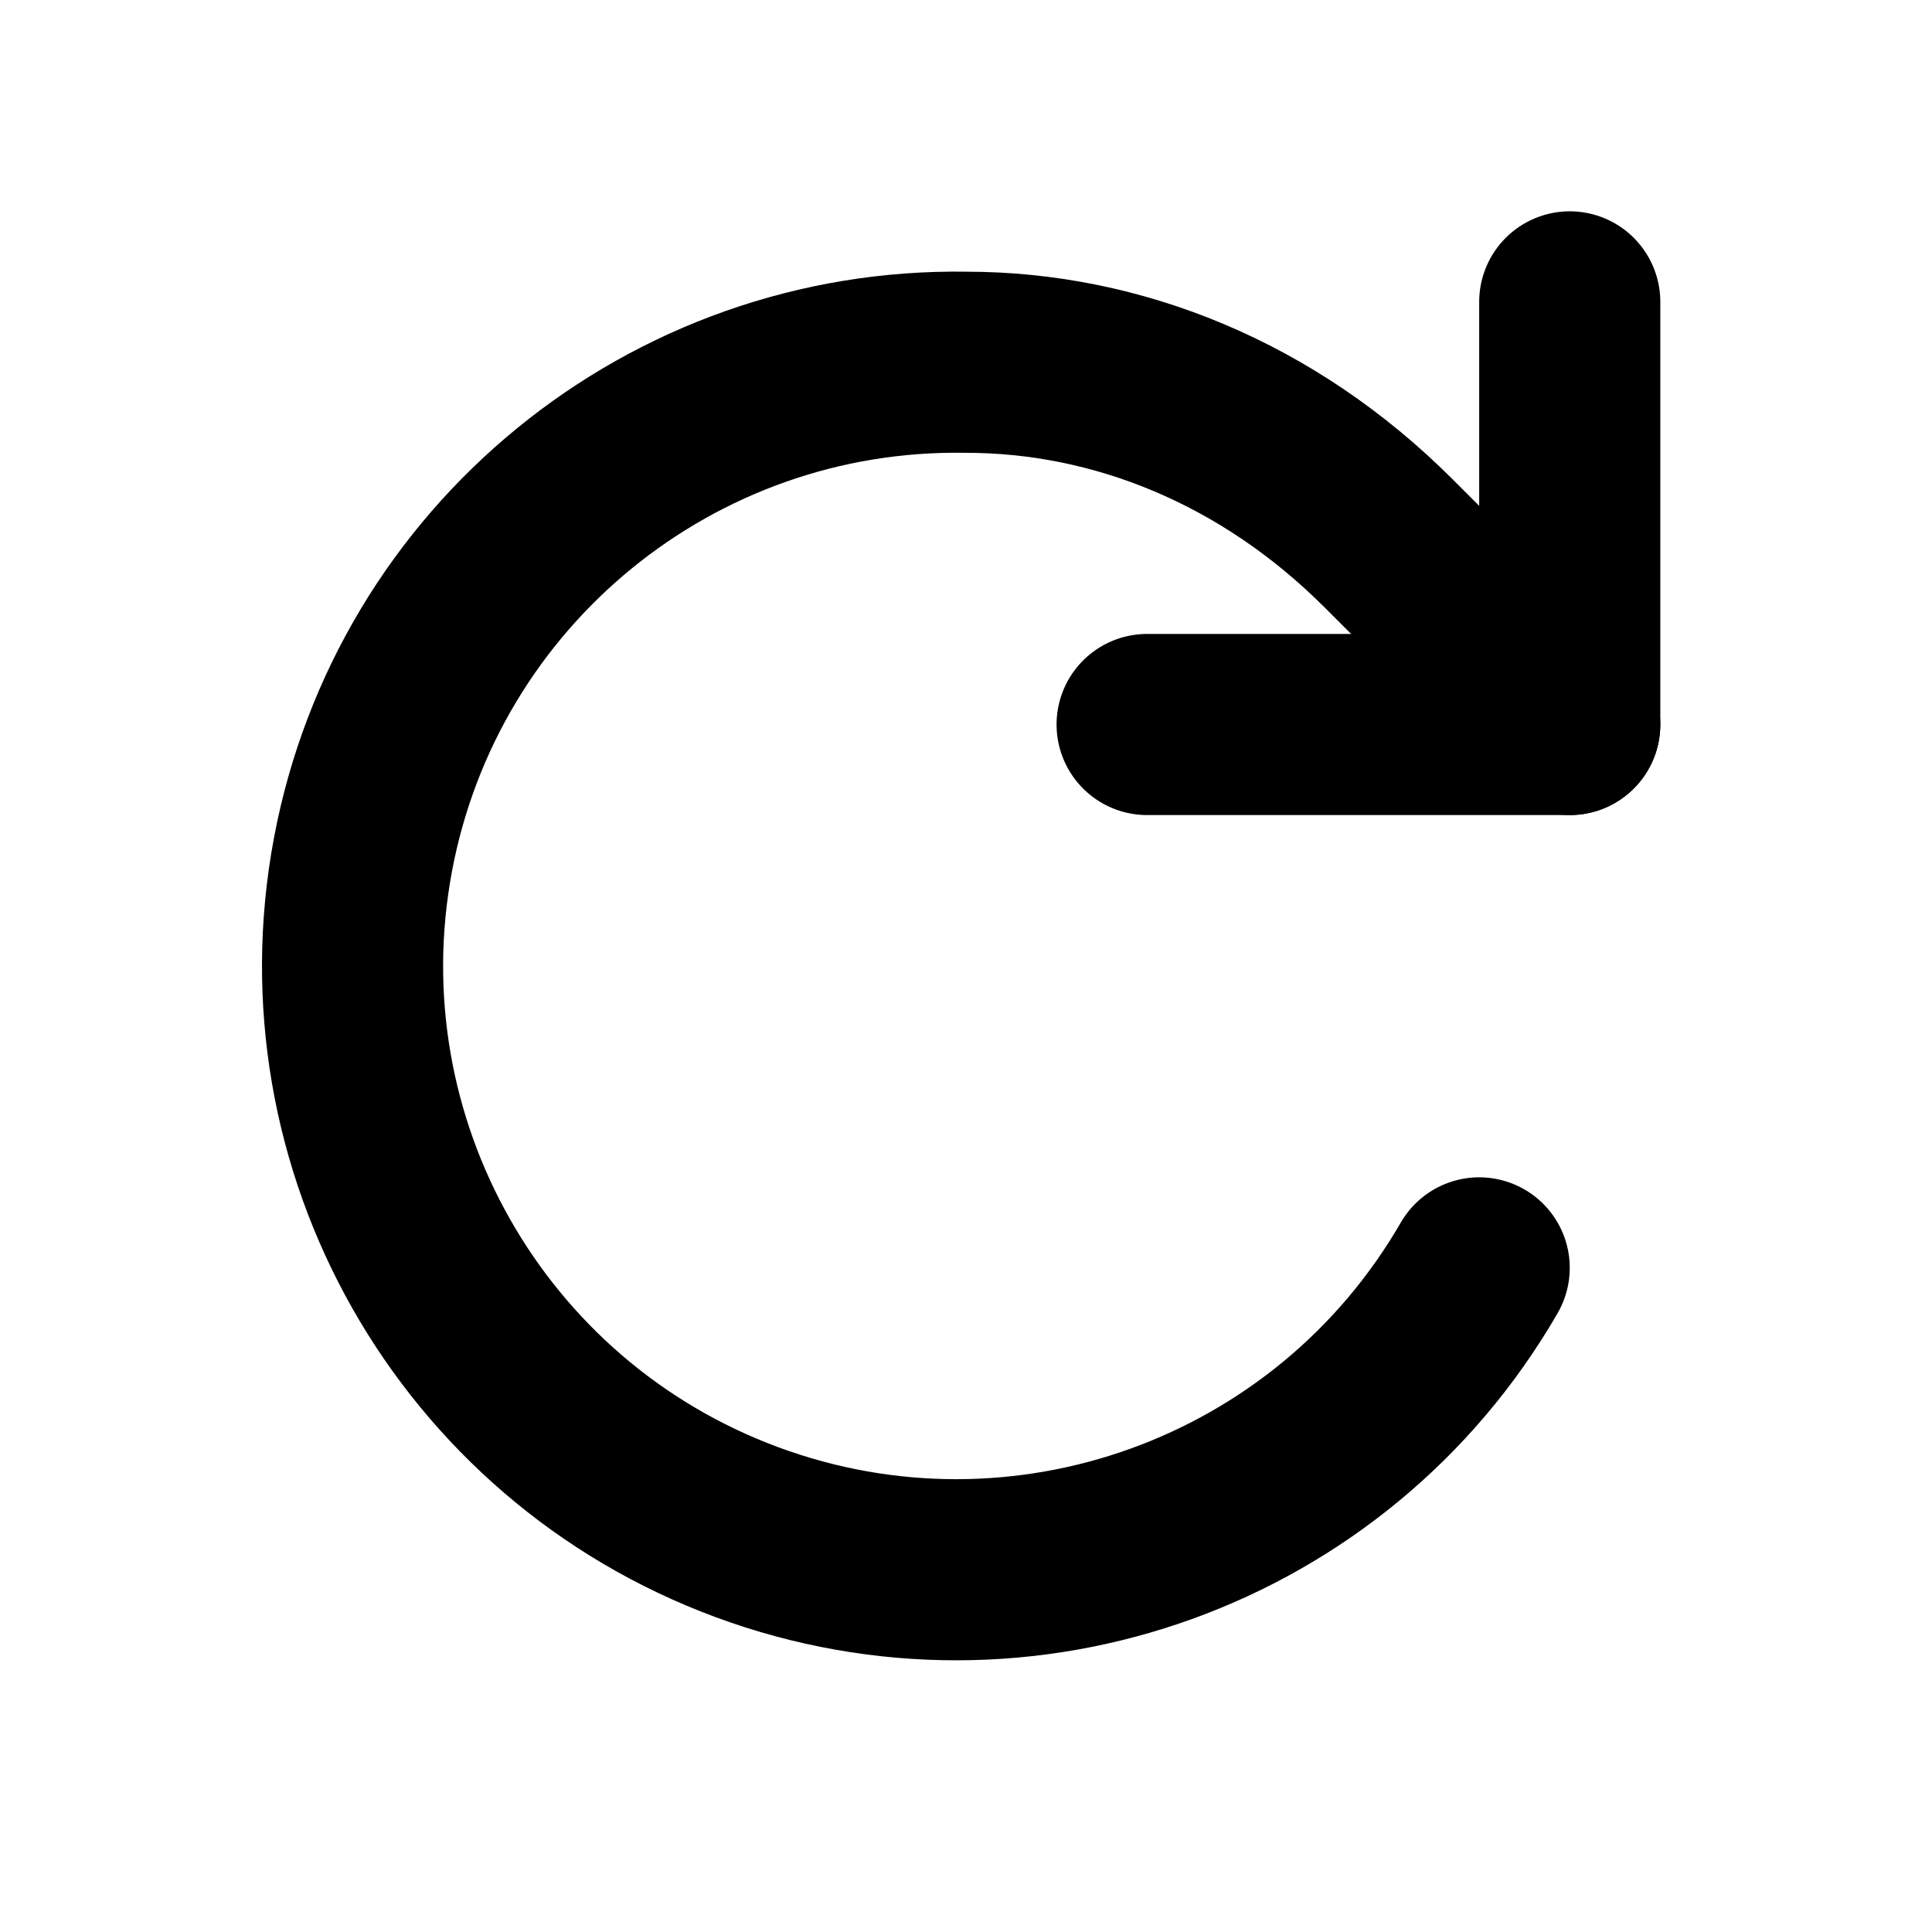
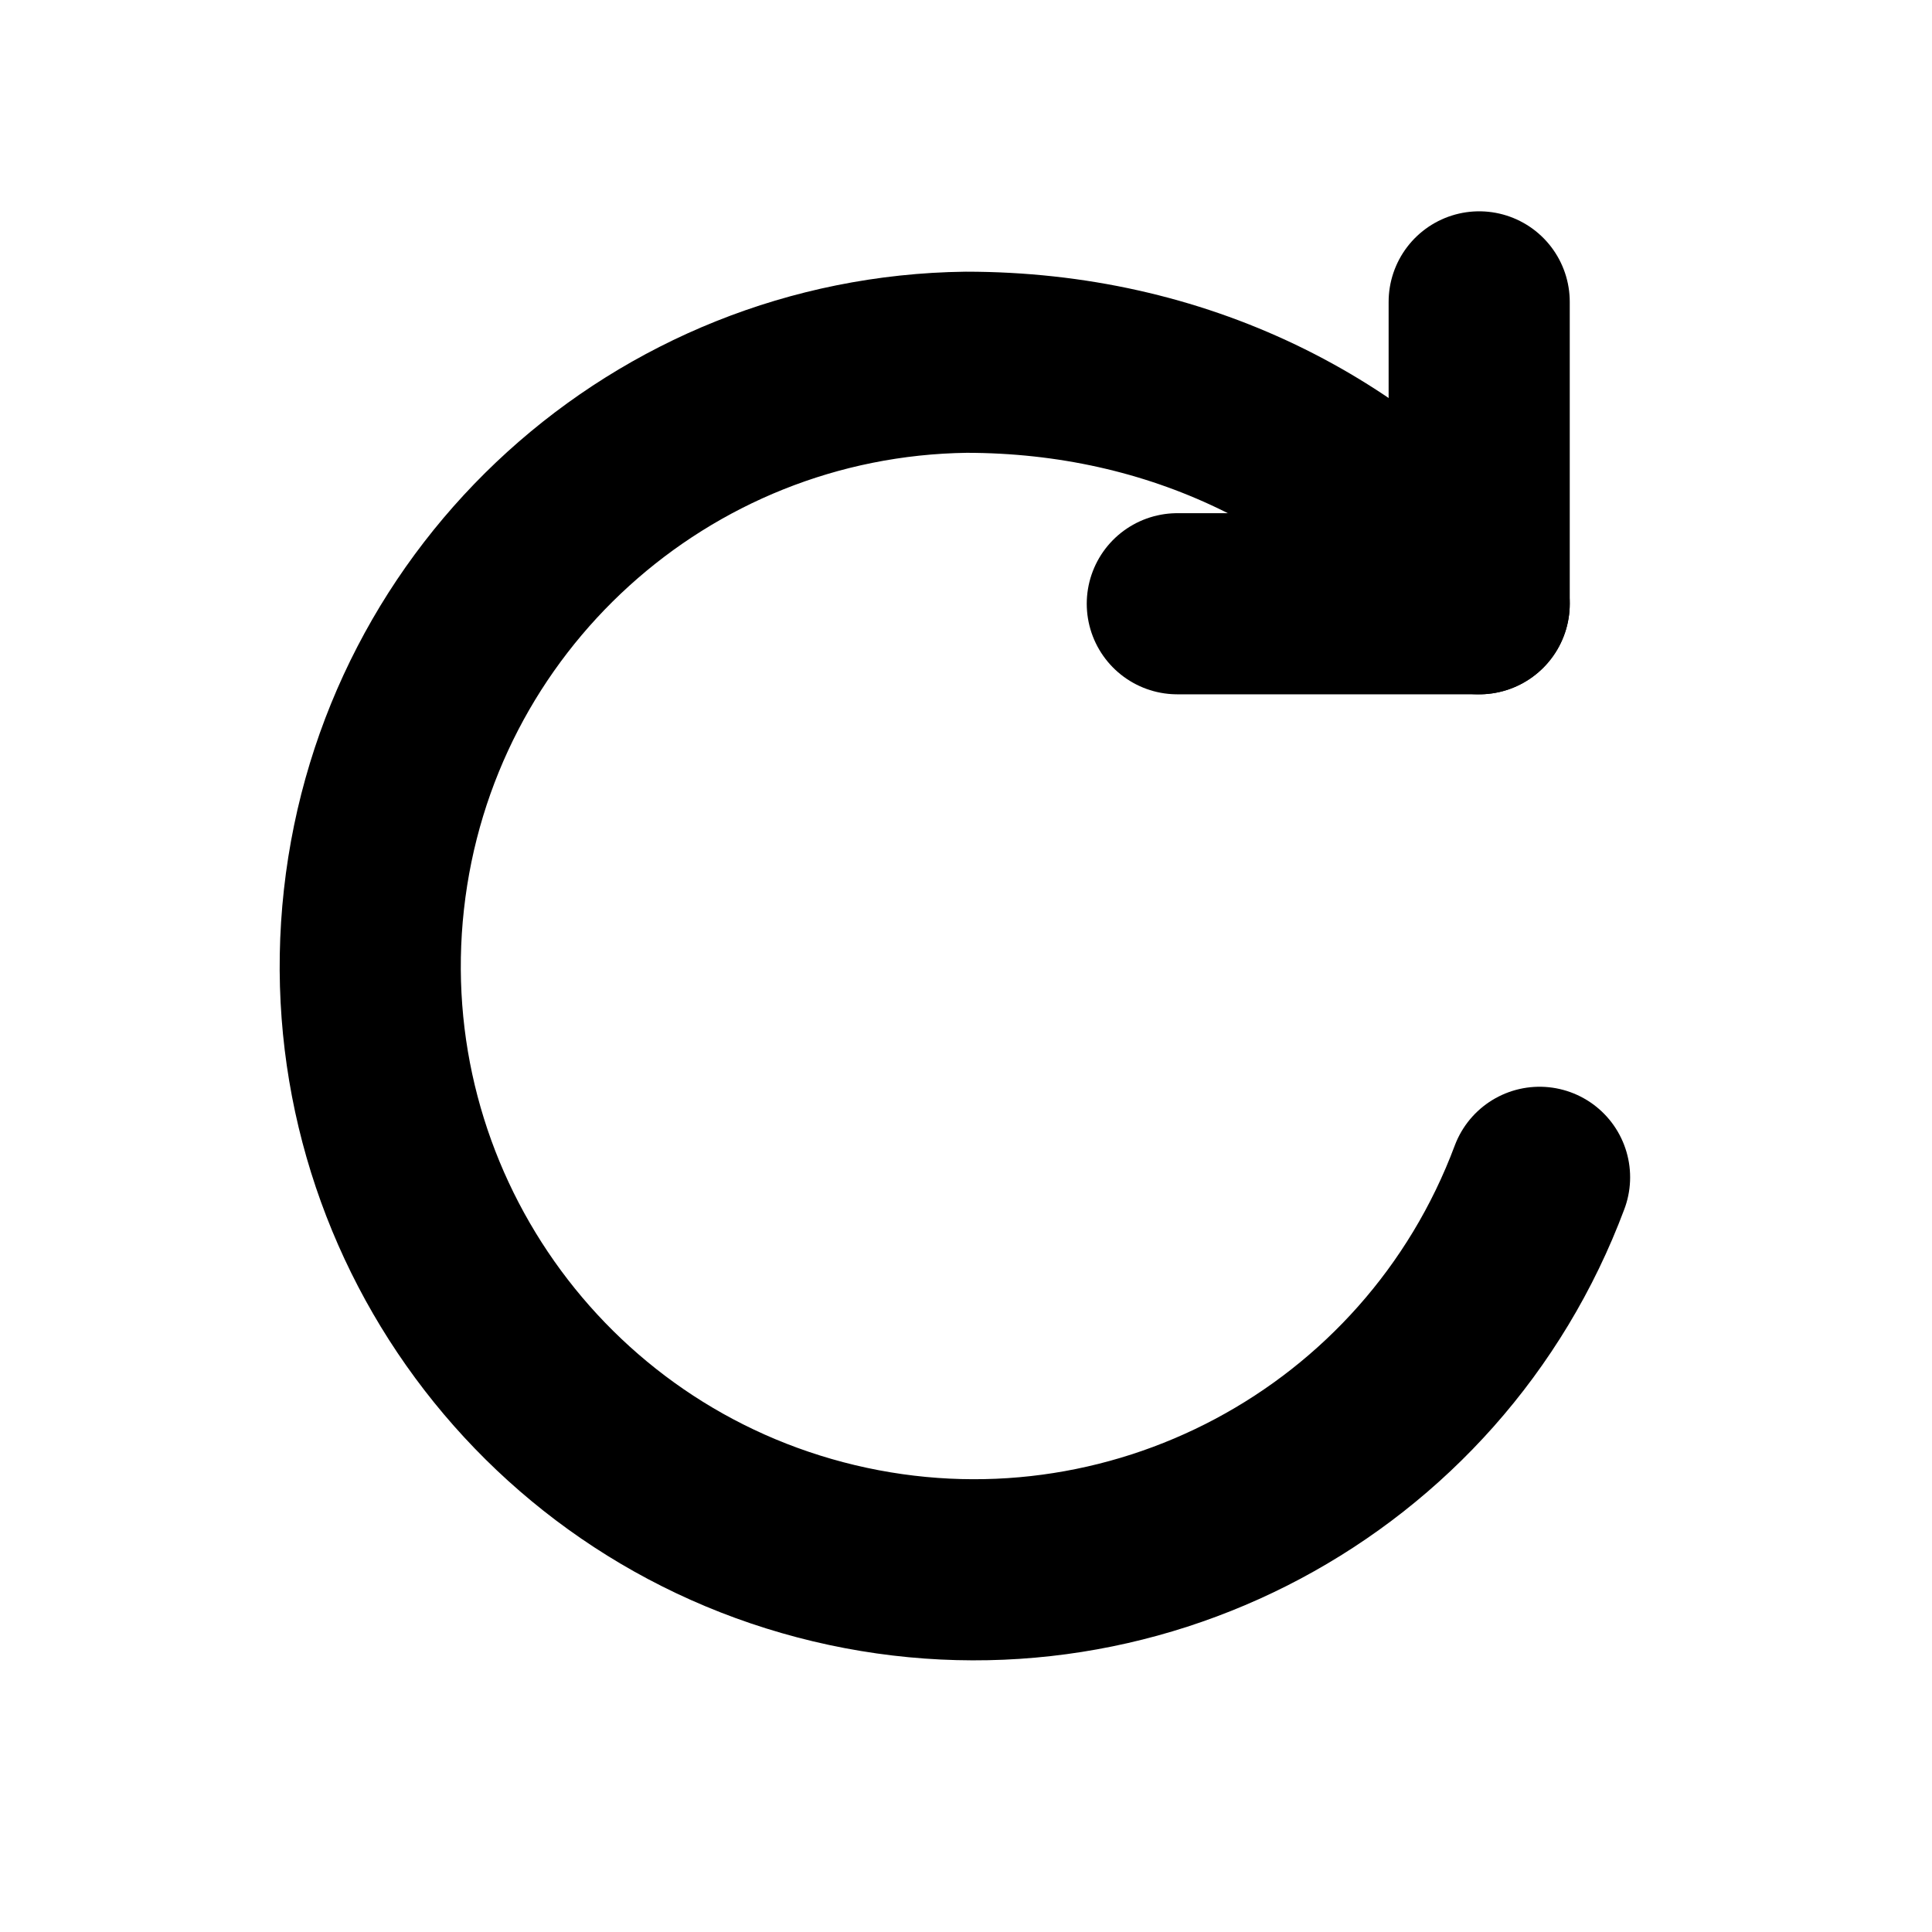
<svg xmlns="http://www.w3.org/2000/svg" viewBox="0 0 16 16" fill="none" stroke="currentColor" stroke-width="1.5" stroke-linecap="round" stroke-linejoin="round">
-   <path d="M12.25 10.5A5 5 0 1 1 8 3c1.25 0 2.5.5 3.5 1.5L13 6" />
-   <path d="M13 2.5V6H9.5" />
+   <path d="M12.75 9.75A5 5 0 1 1 8 3c1.75 0 3.25.75 4.25 2" />
+   <path d="M12.25 2.5V5h-2.5" />
</svg>
